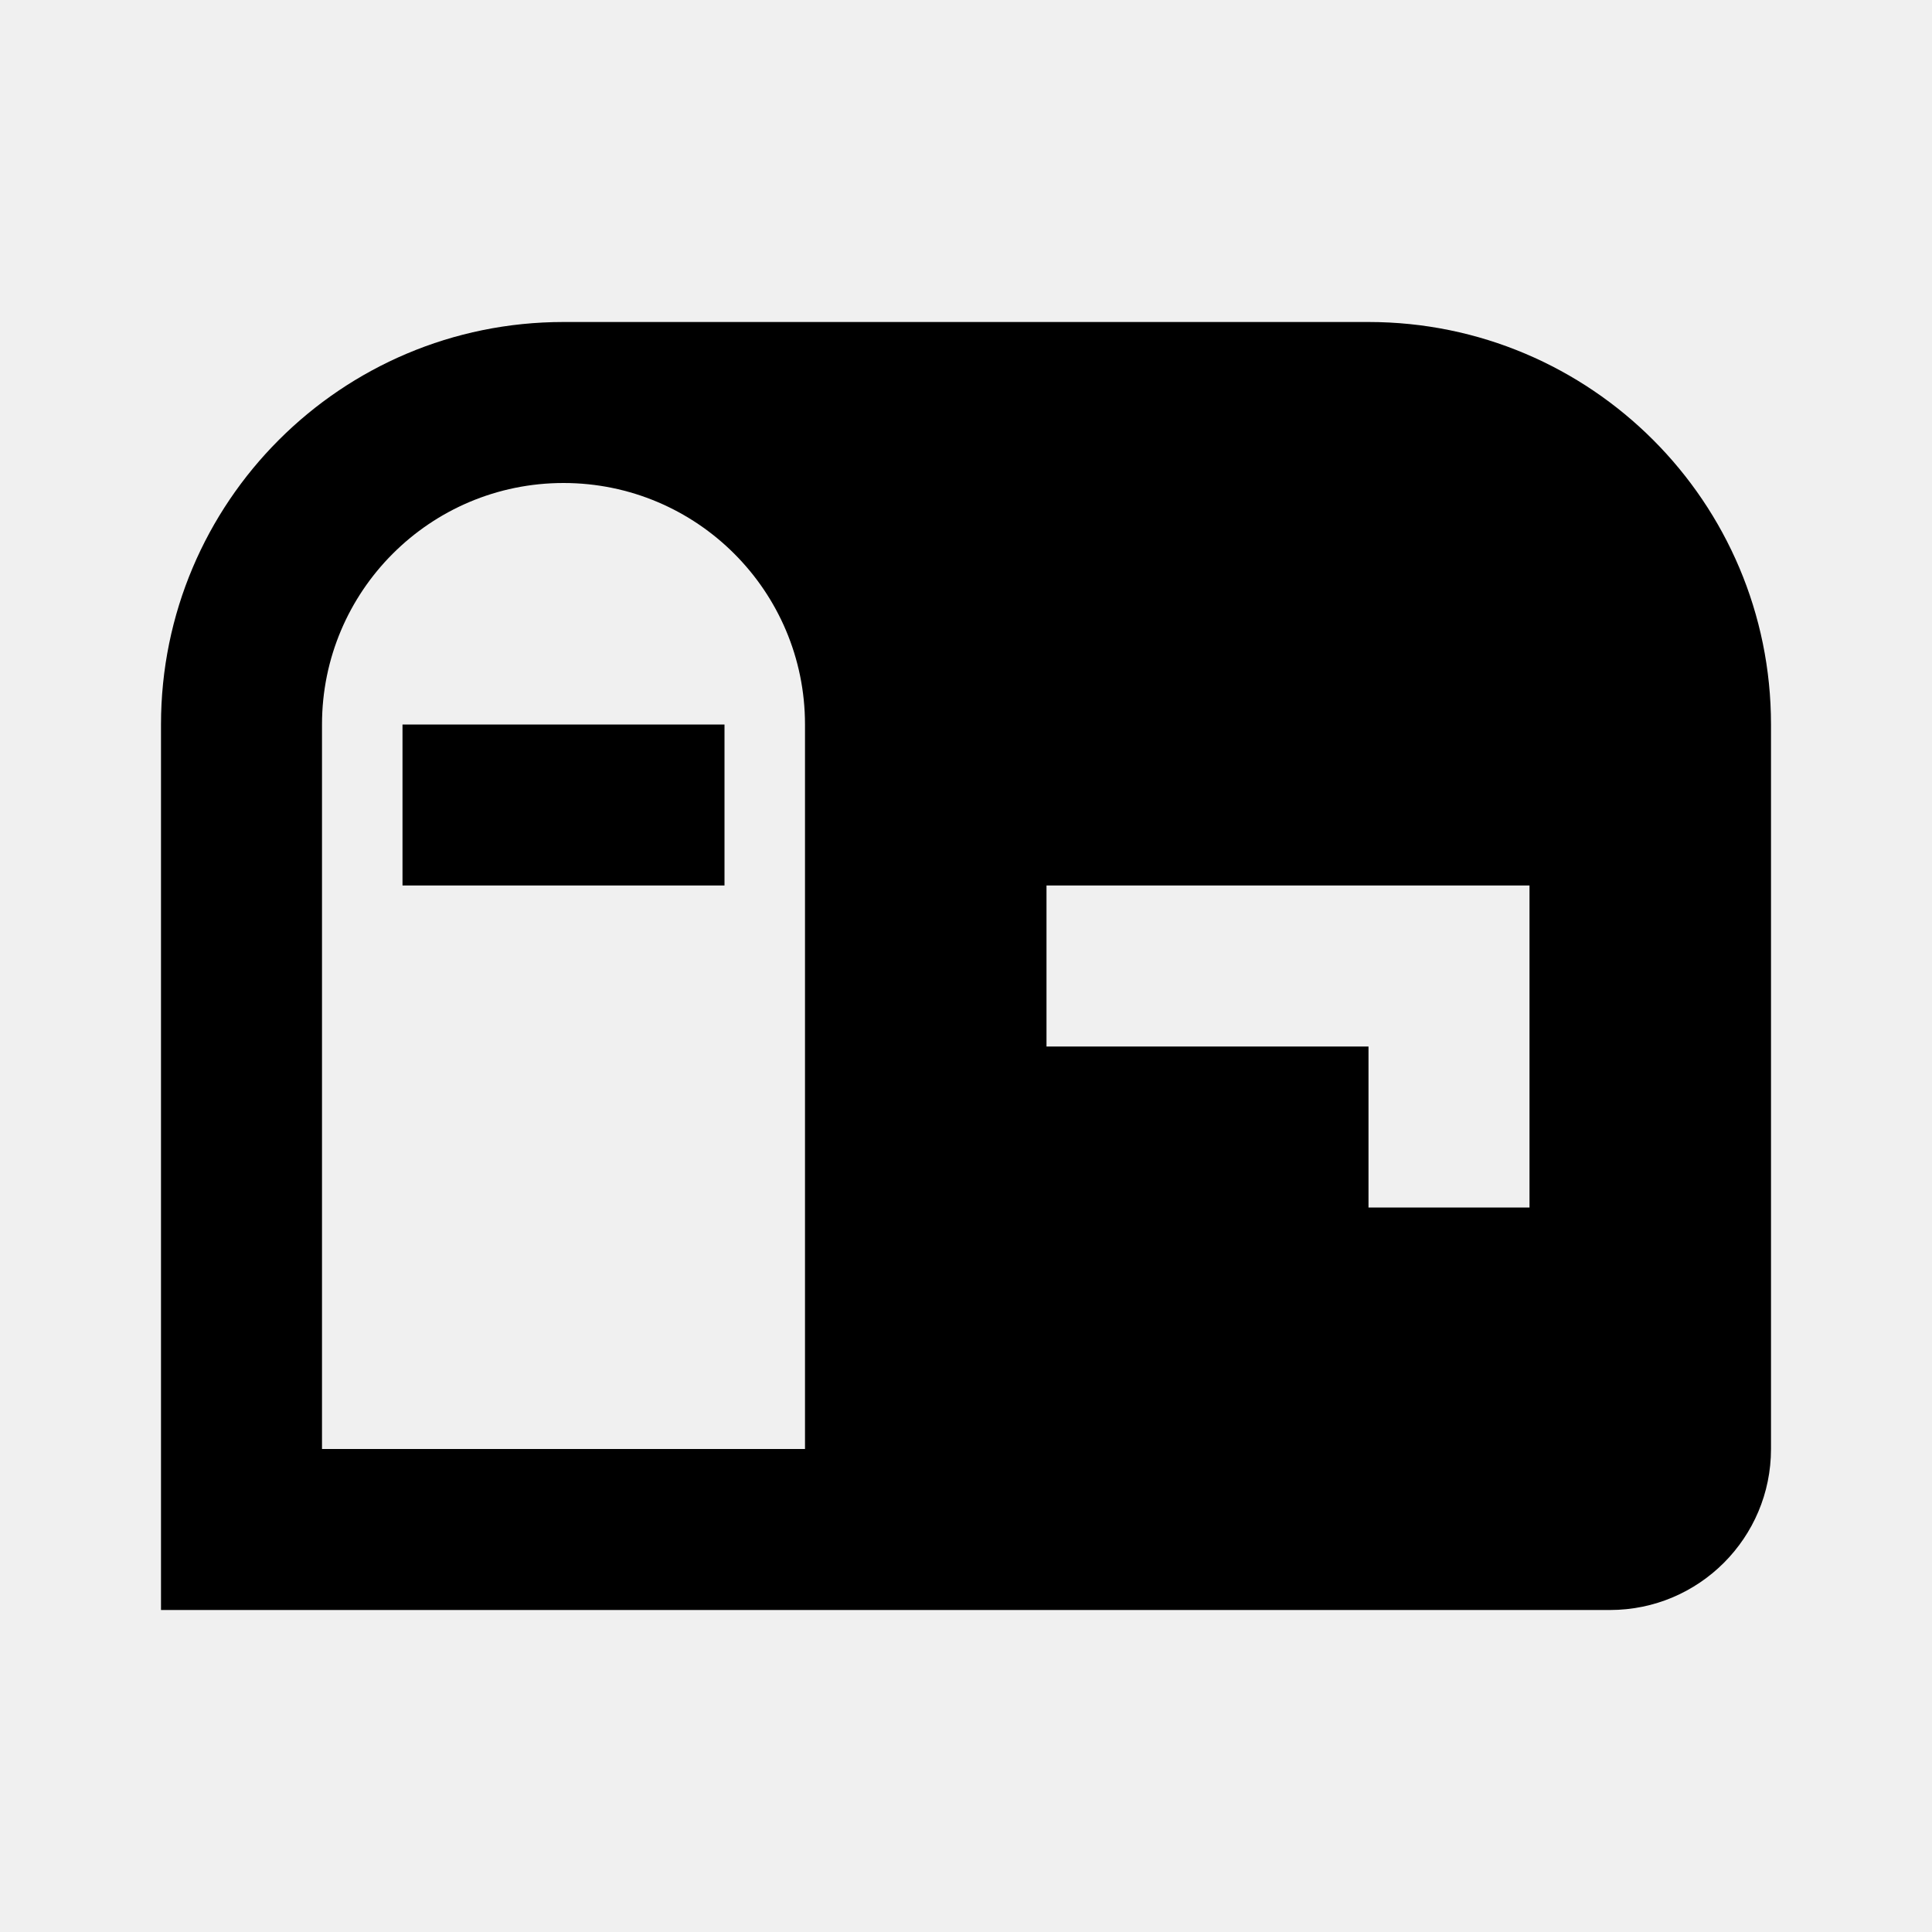
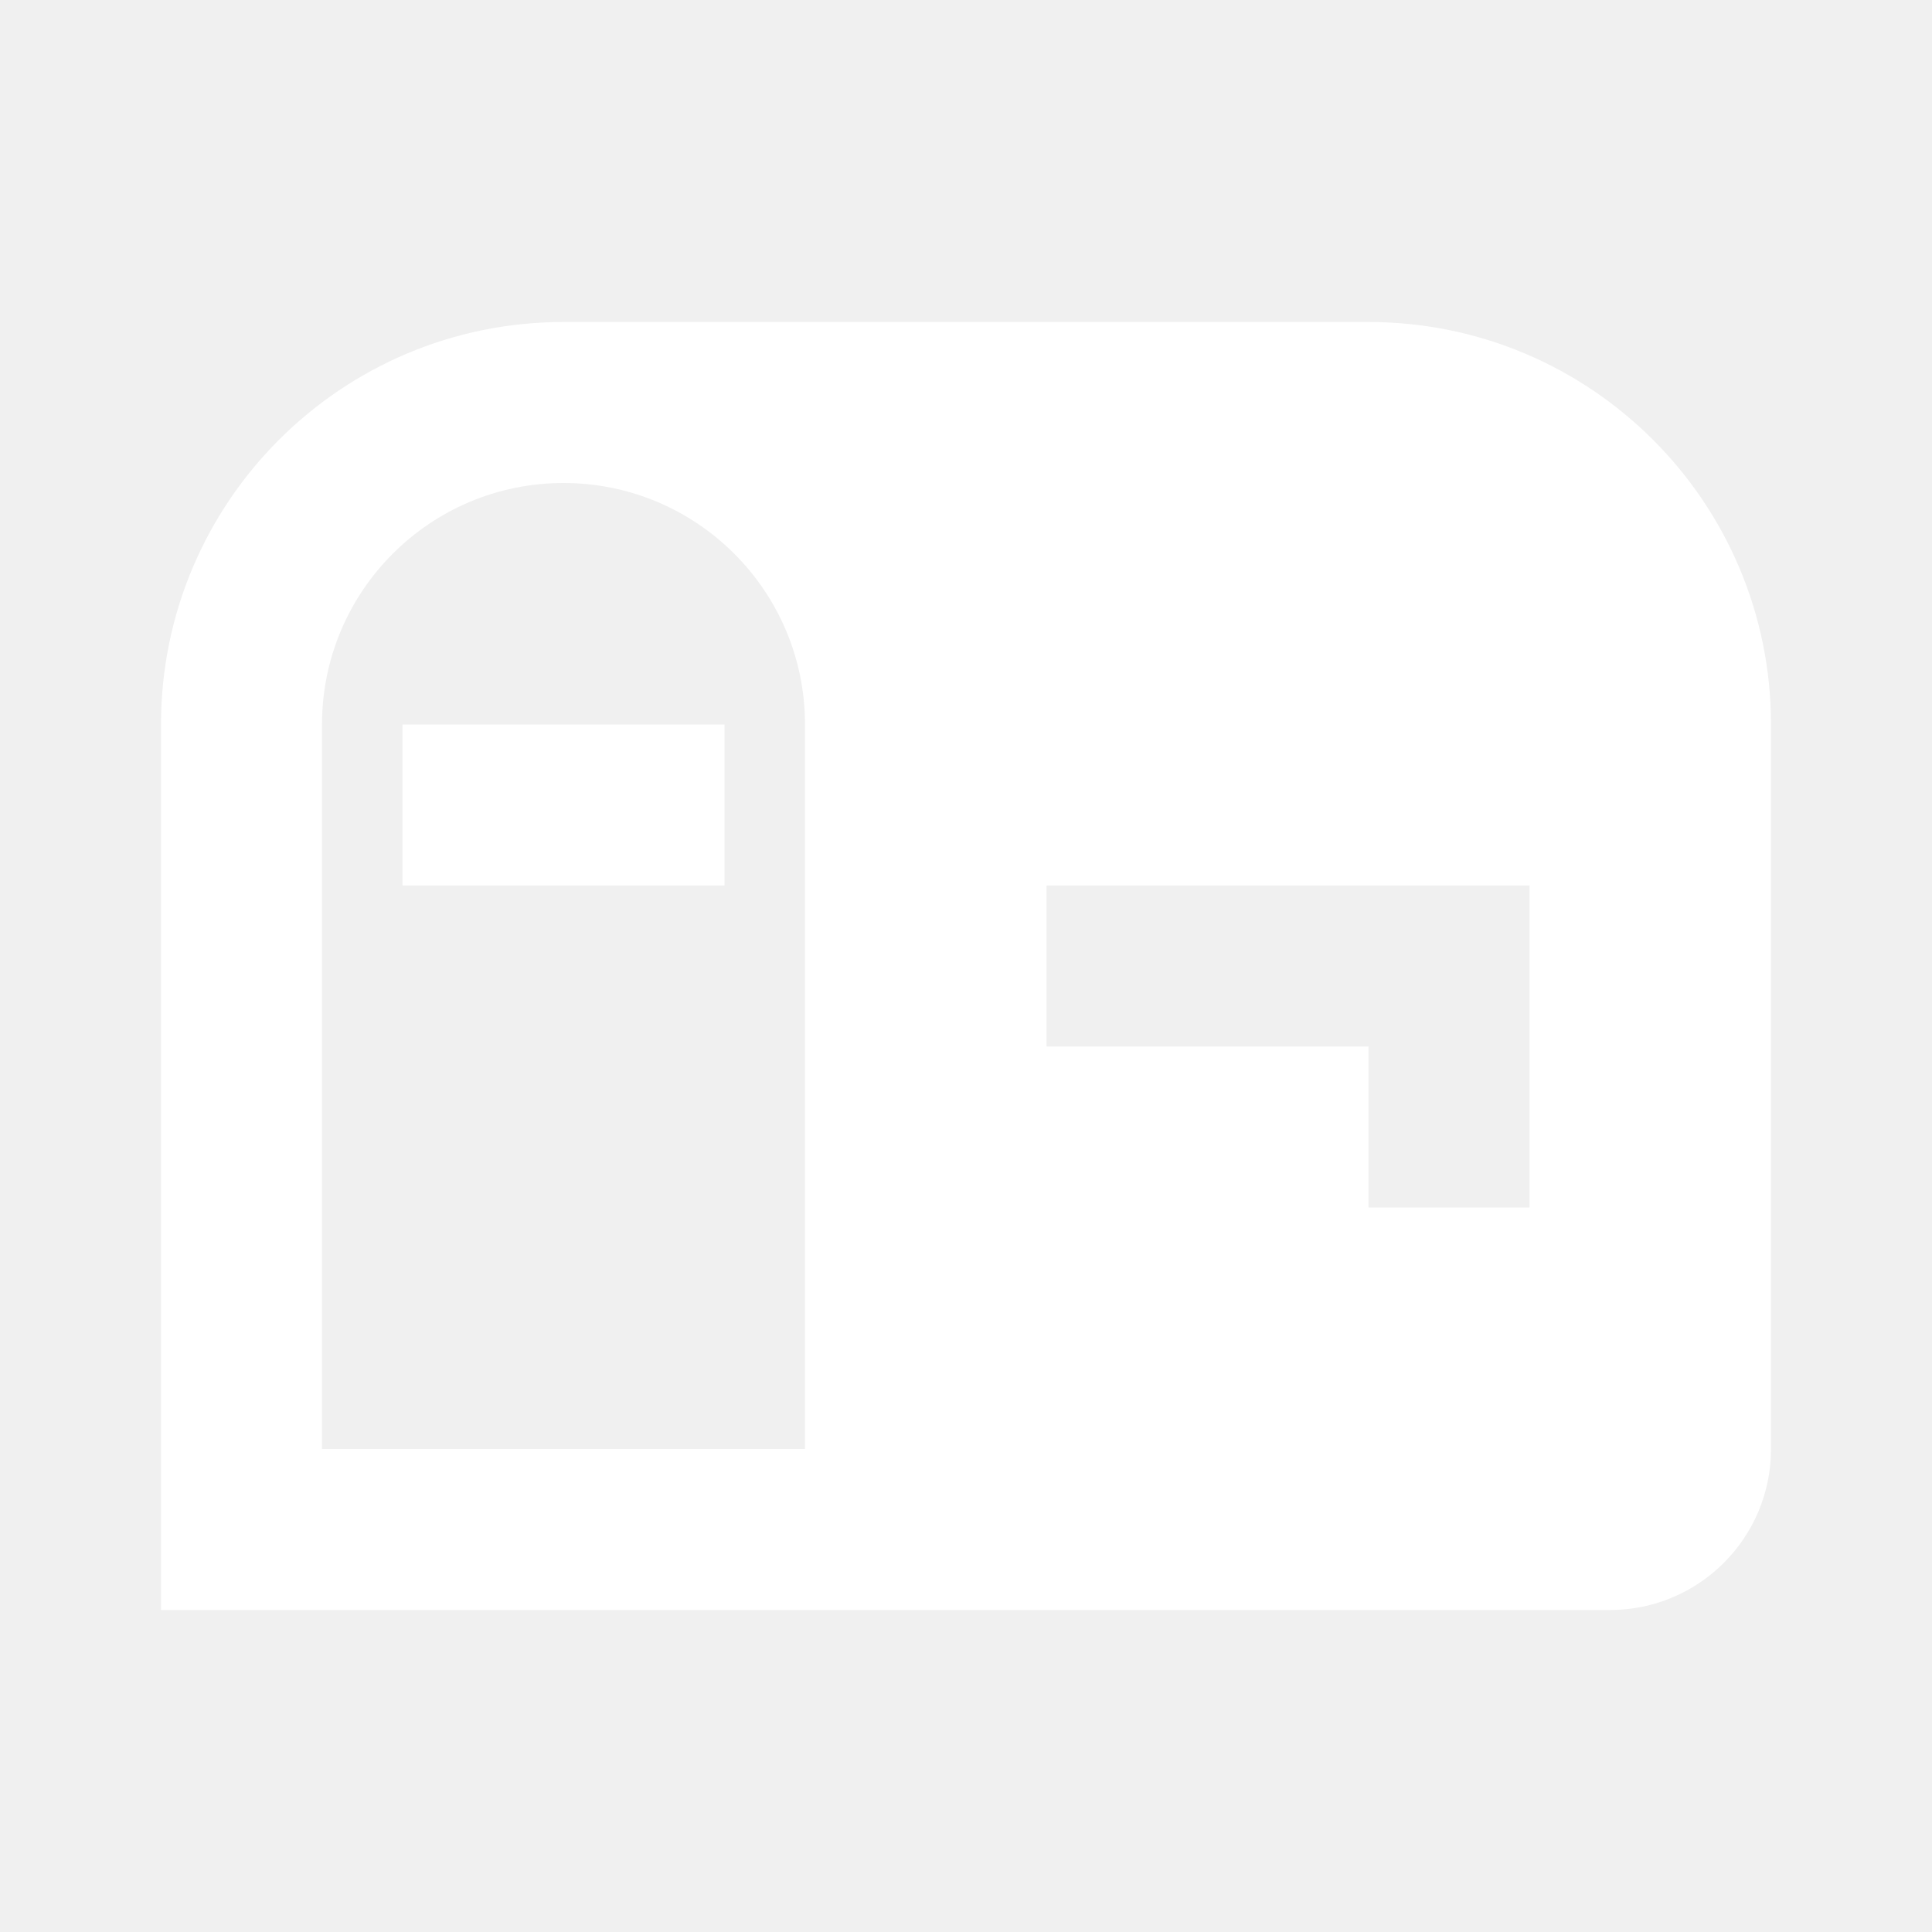
- <svg xmlns="http://www.w3.org/2000/svg" viewBox="0 0 24 24">
+ <svg xmlns="http://www.w3.org/2000/svg" fill="white" viewBox="0 0 24 24">
  <path d="M17,4H7A5,5 0 0,0 2,9V20H20A2,2 0 0,0 22,18V9A5,5 0 0,0 17,4M10,18H4V9A3,3 0 0,1 7,6A3,3 0 0,1 10,9V18M19,15H17V13H13V11H19V15M9,11H5V9H9V11Z" />
</svg>
